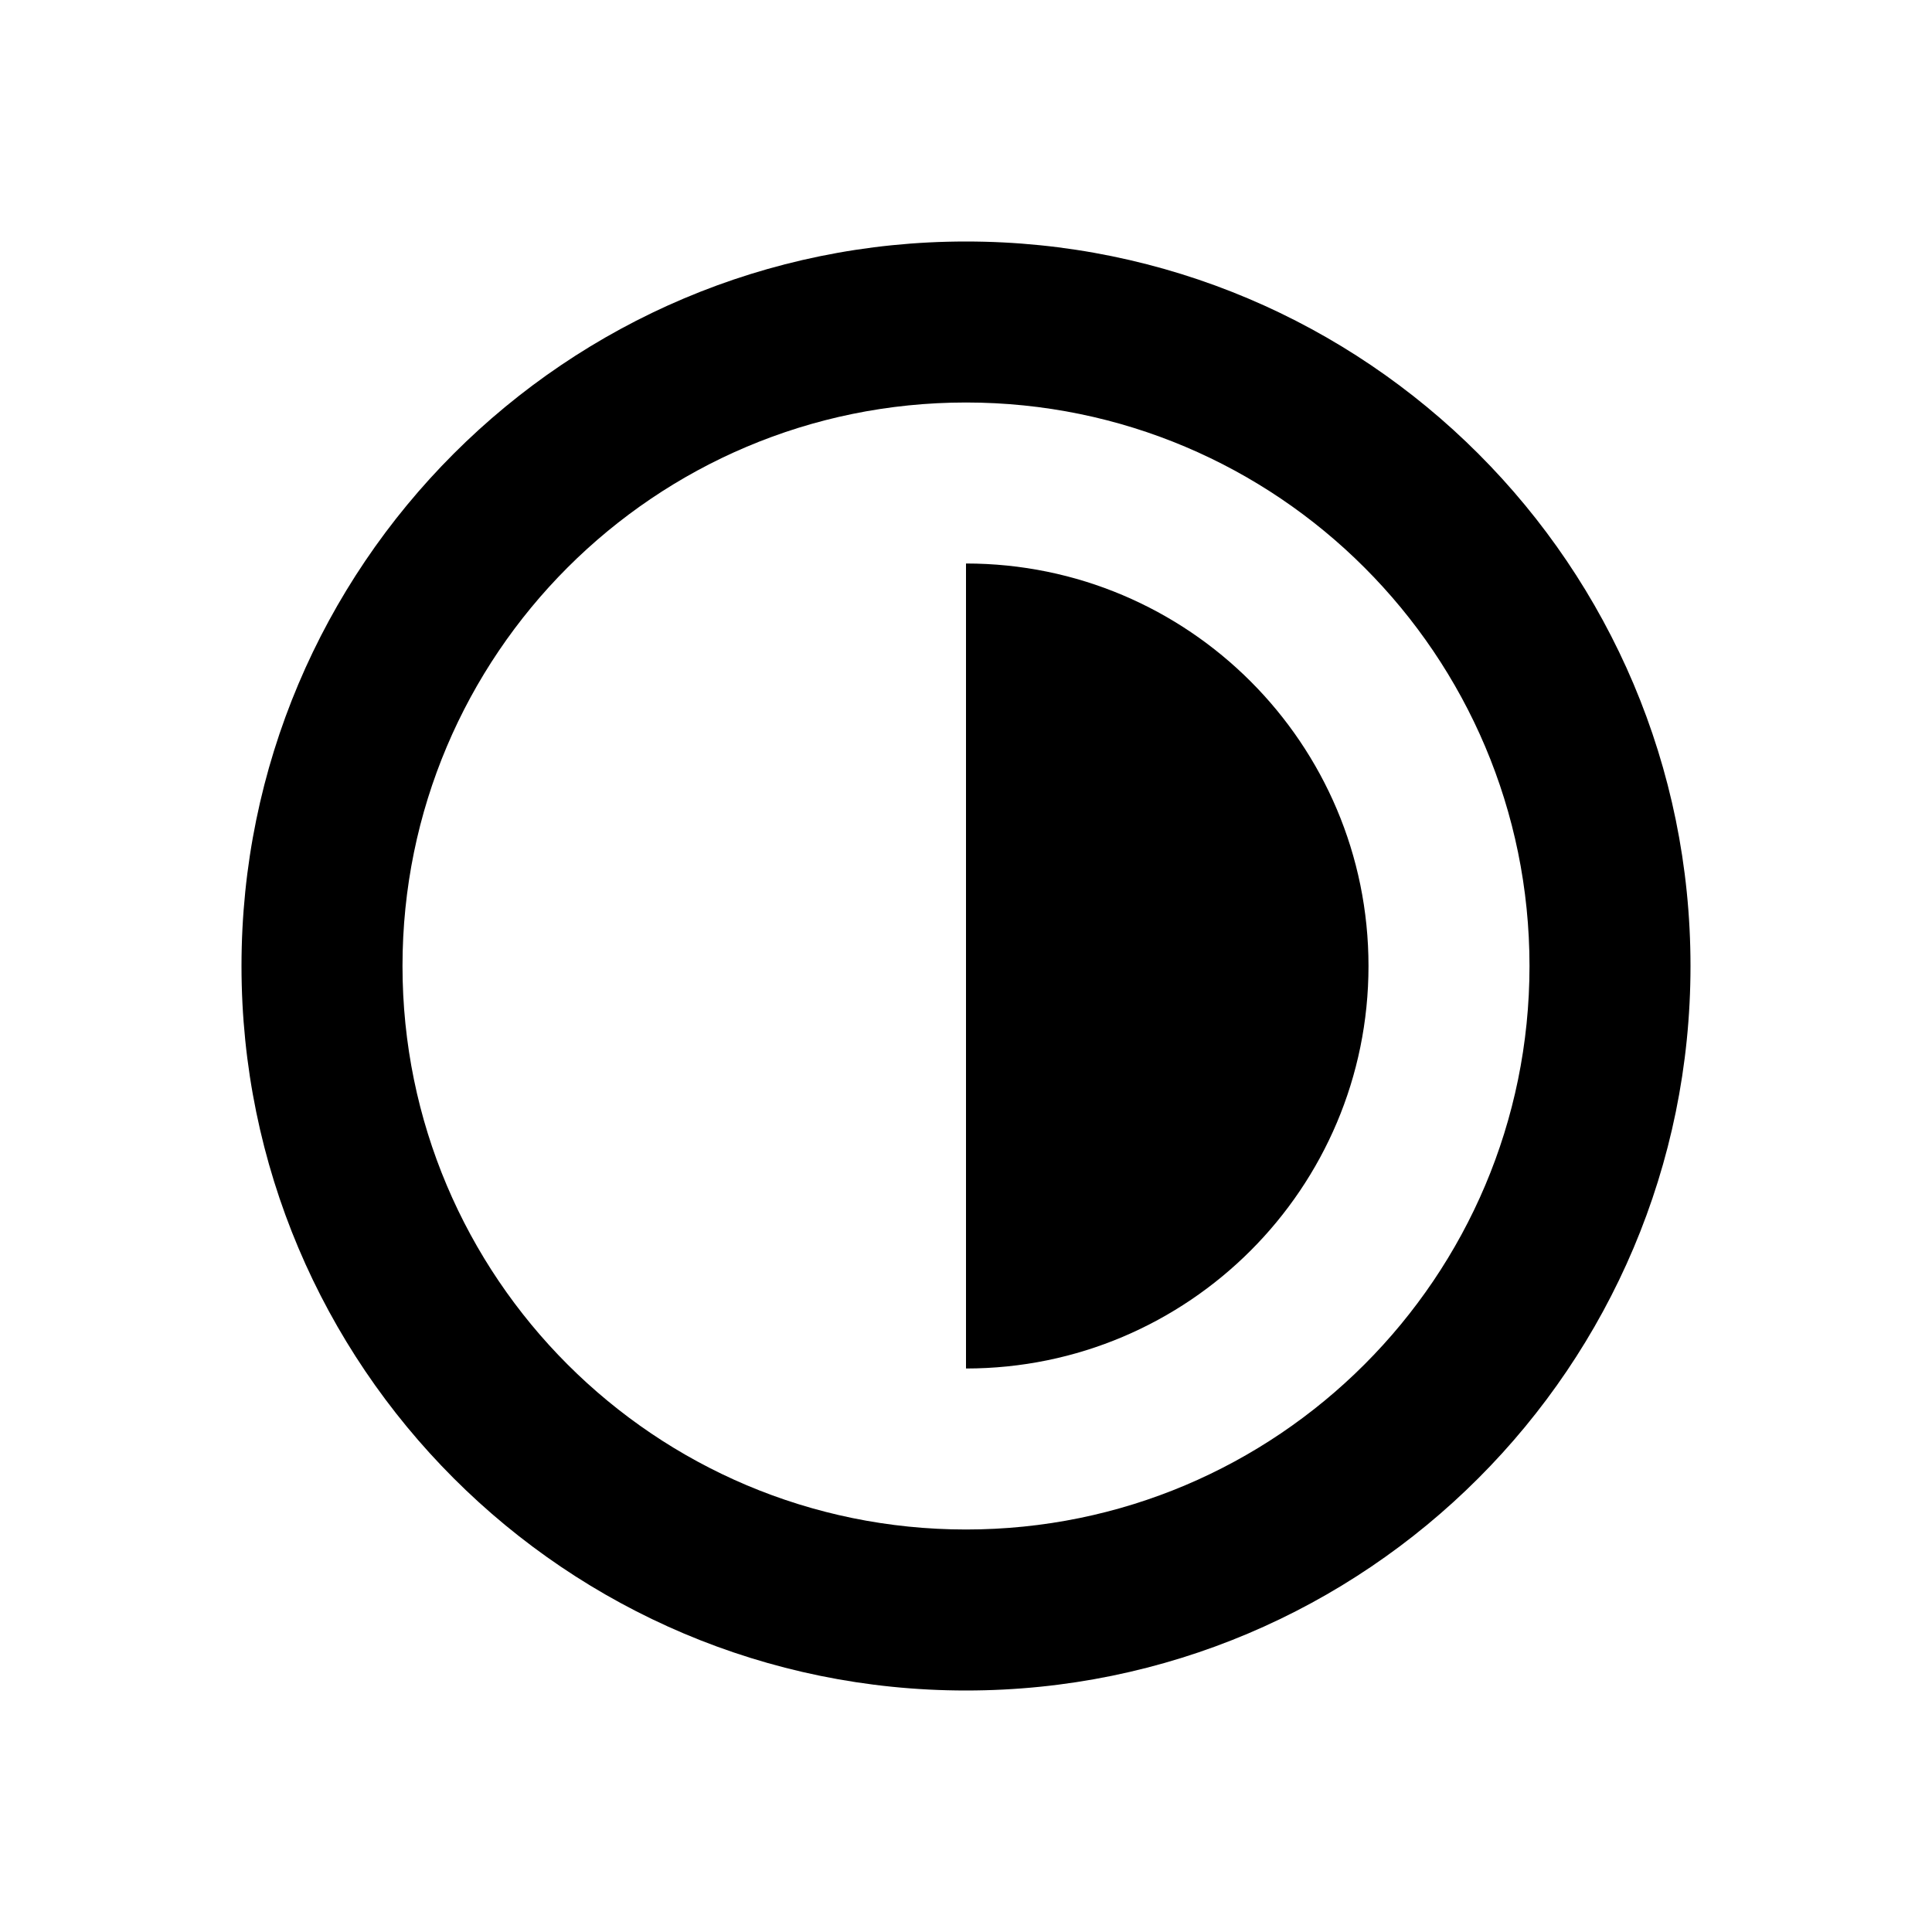
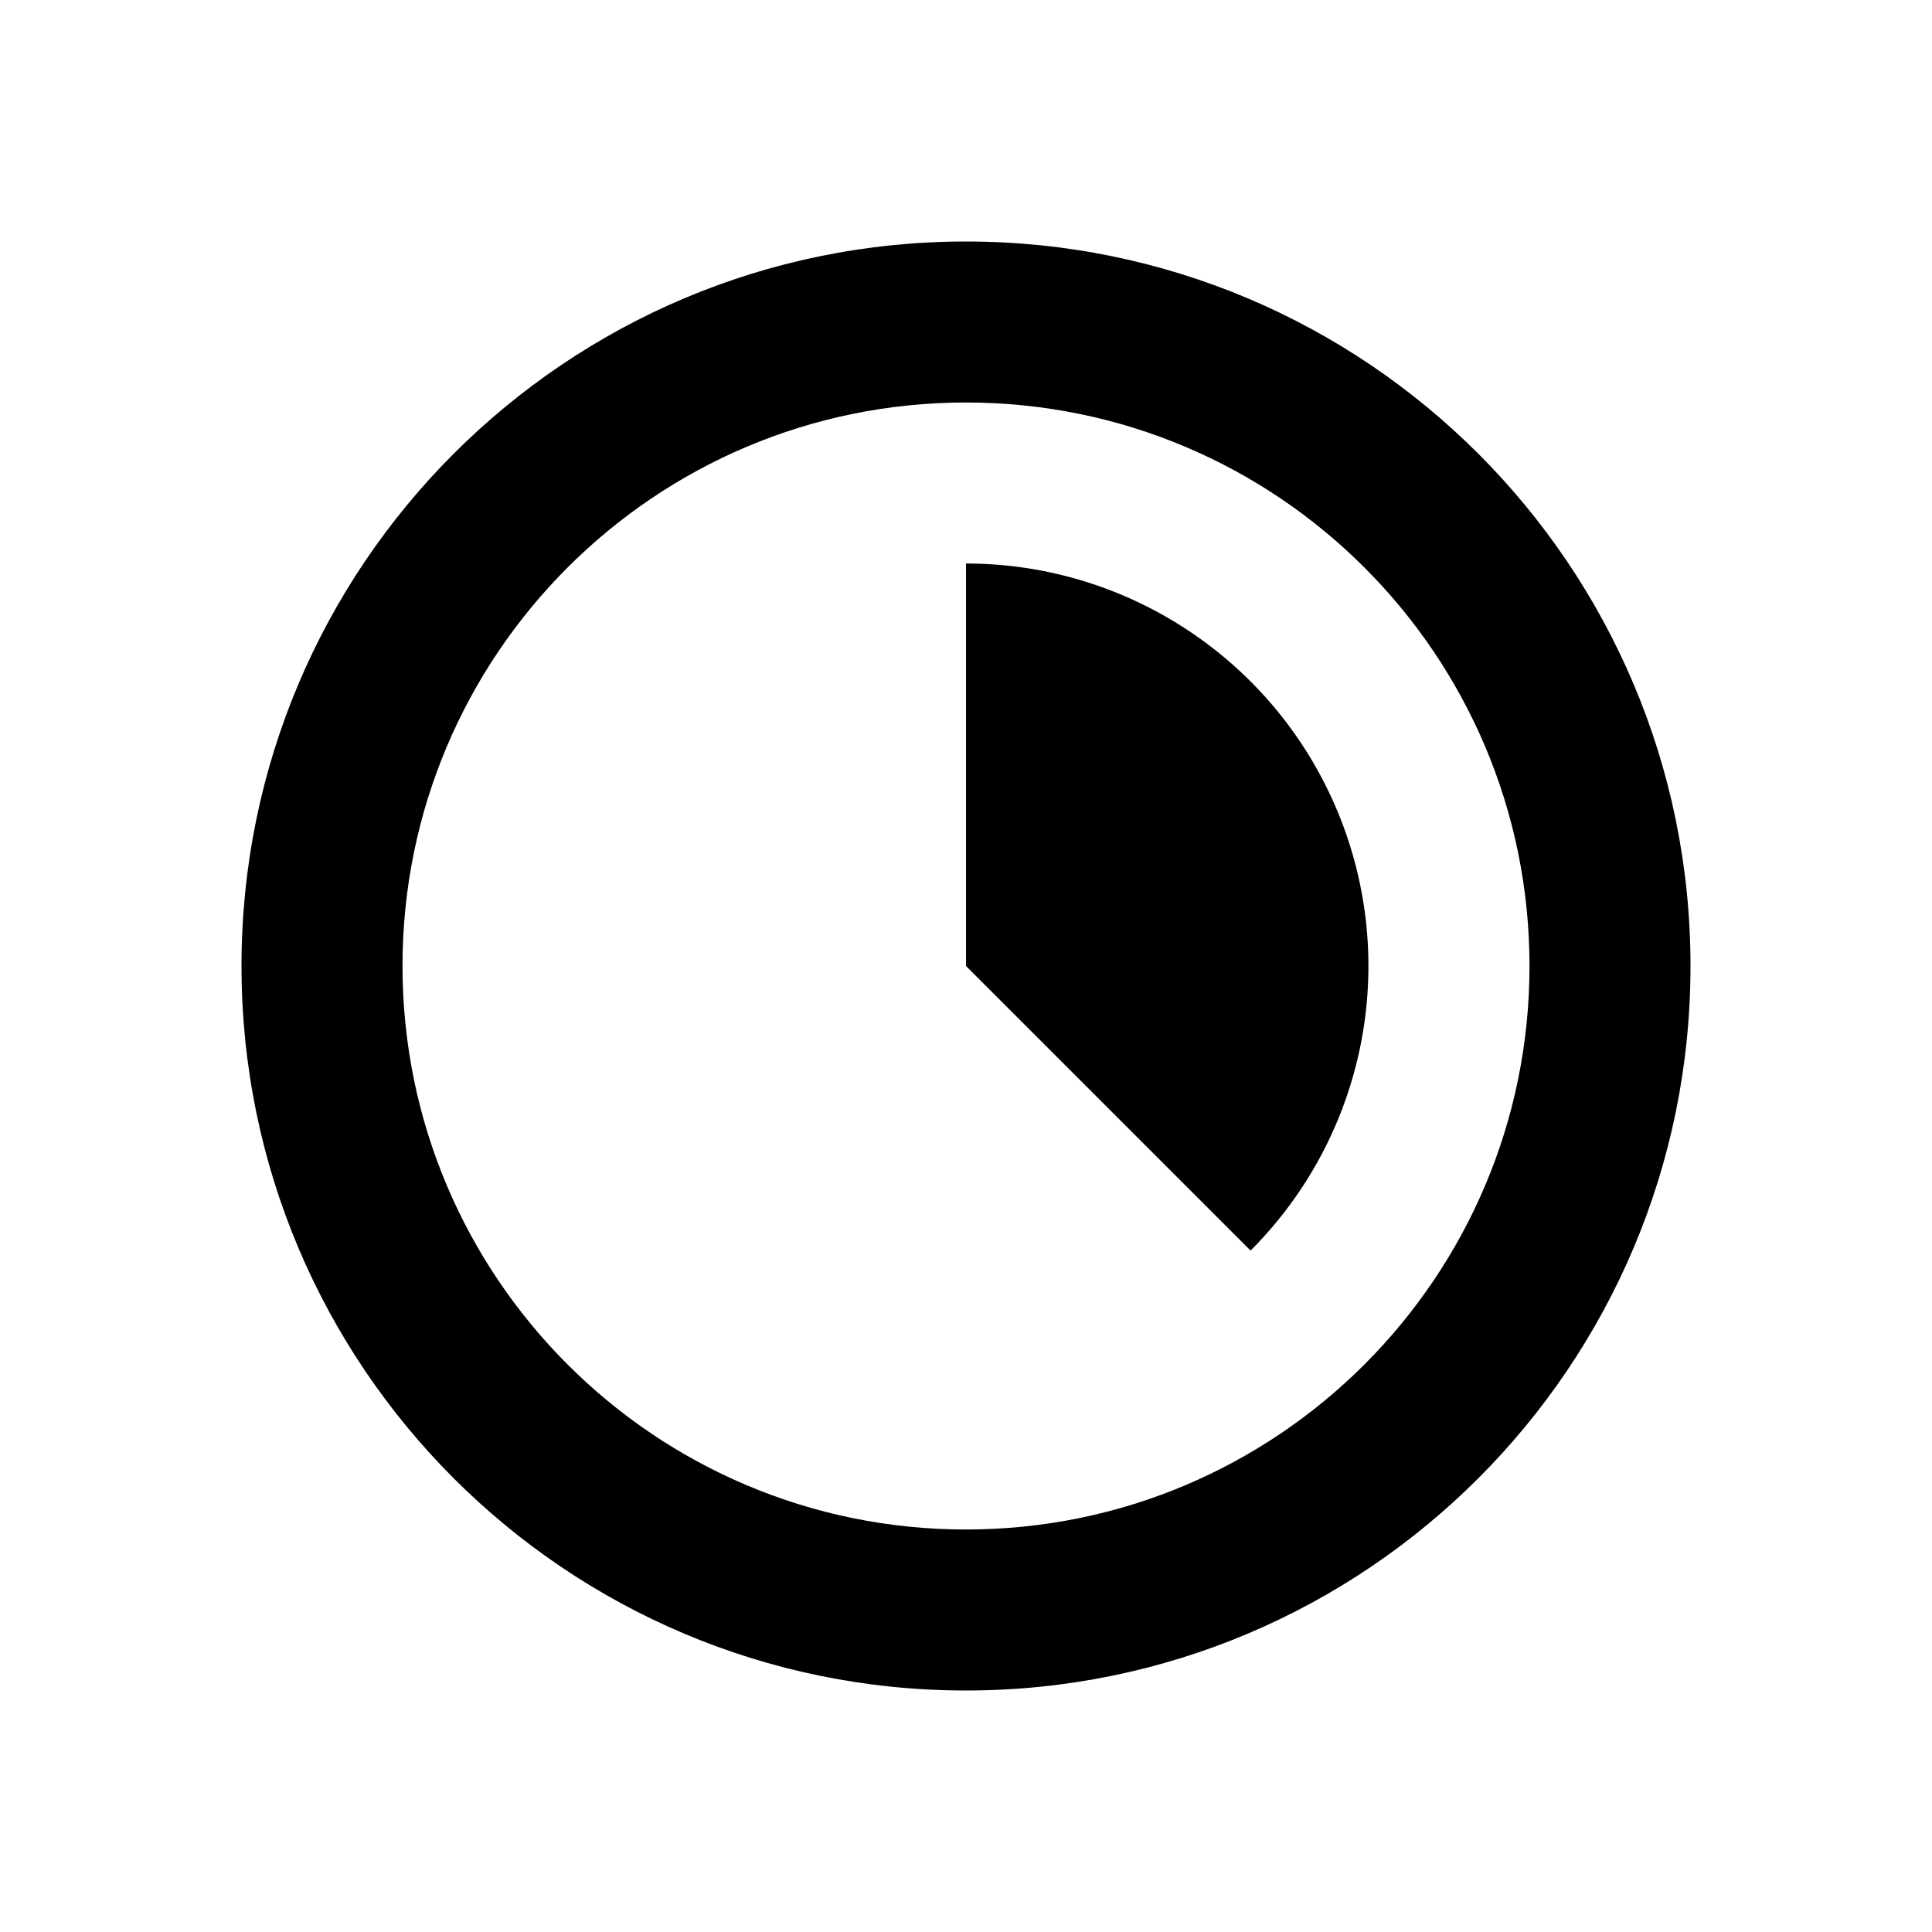
<svg xmlns="http://www.w3.org/2000/svg" viewBox="0 0 48 48">
-   <path d="M24,10A14,14,0,1,1,10,24,14,14,0,0,1,24,10m0-4A18,18,0,1,0,42,24,18,18,0,0,0,24,6ZM34,24A10,10,0,0,0,24,14V34A10,10,0,0,0,34,24Z" />
+   <path d="M24,10A14,14,0,1,1,10,24,14,14,0,0,1,24,10m0-4A18,18,0,1,0,42,24,18,18,0,0,0,24,6Zm0,8V24l7.07,7.07A10,10,0,0,0,24,14Z" />
  <rect width="48" height="48" style="fill:none" />
</svg>
